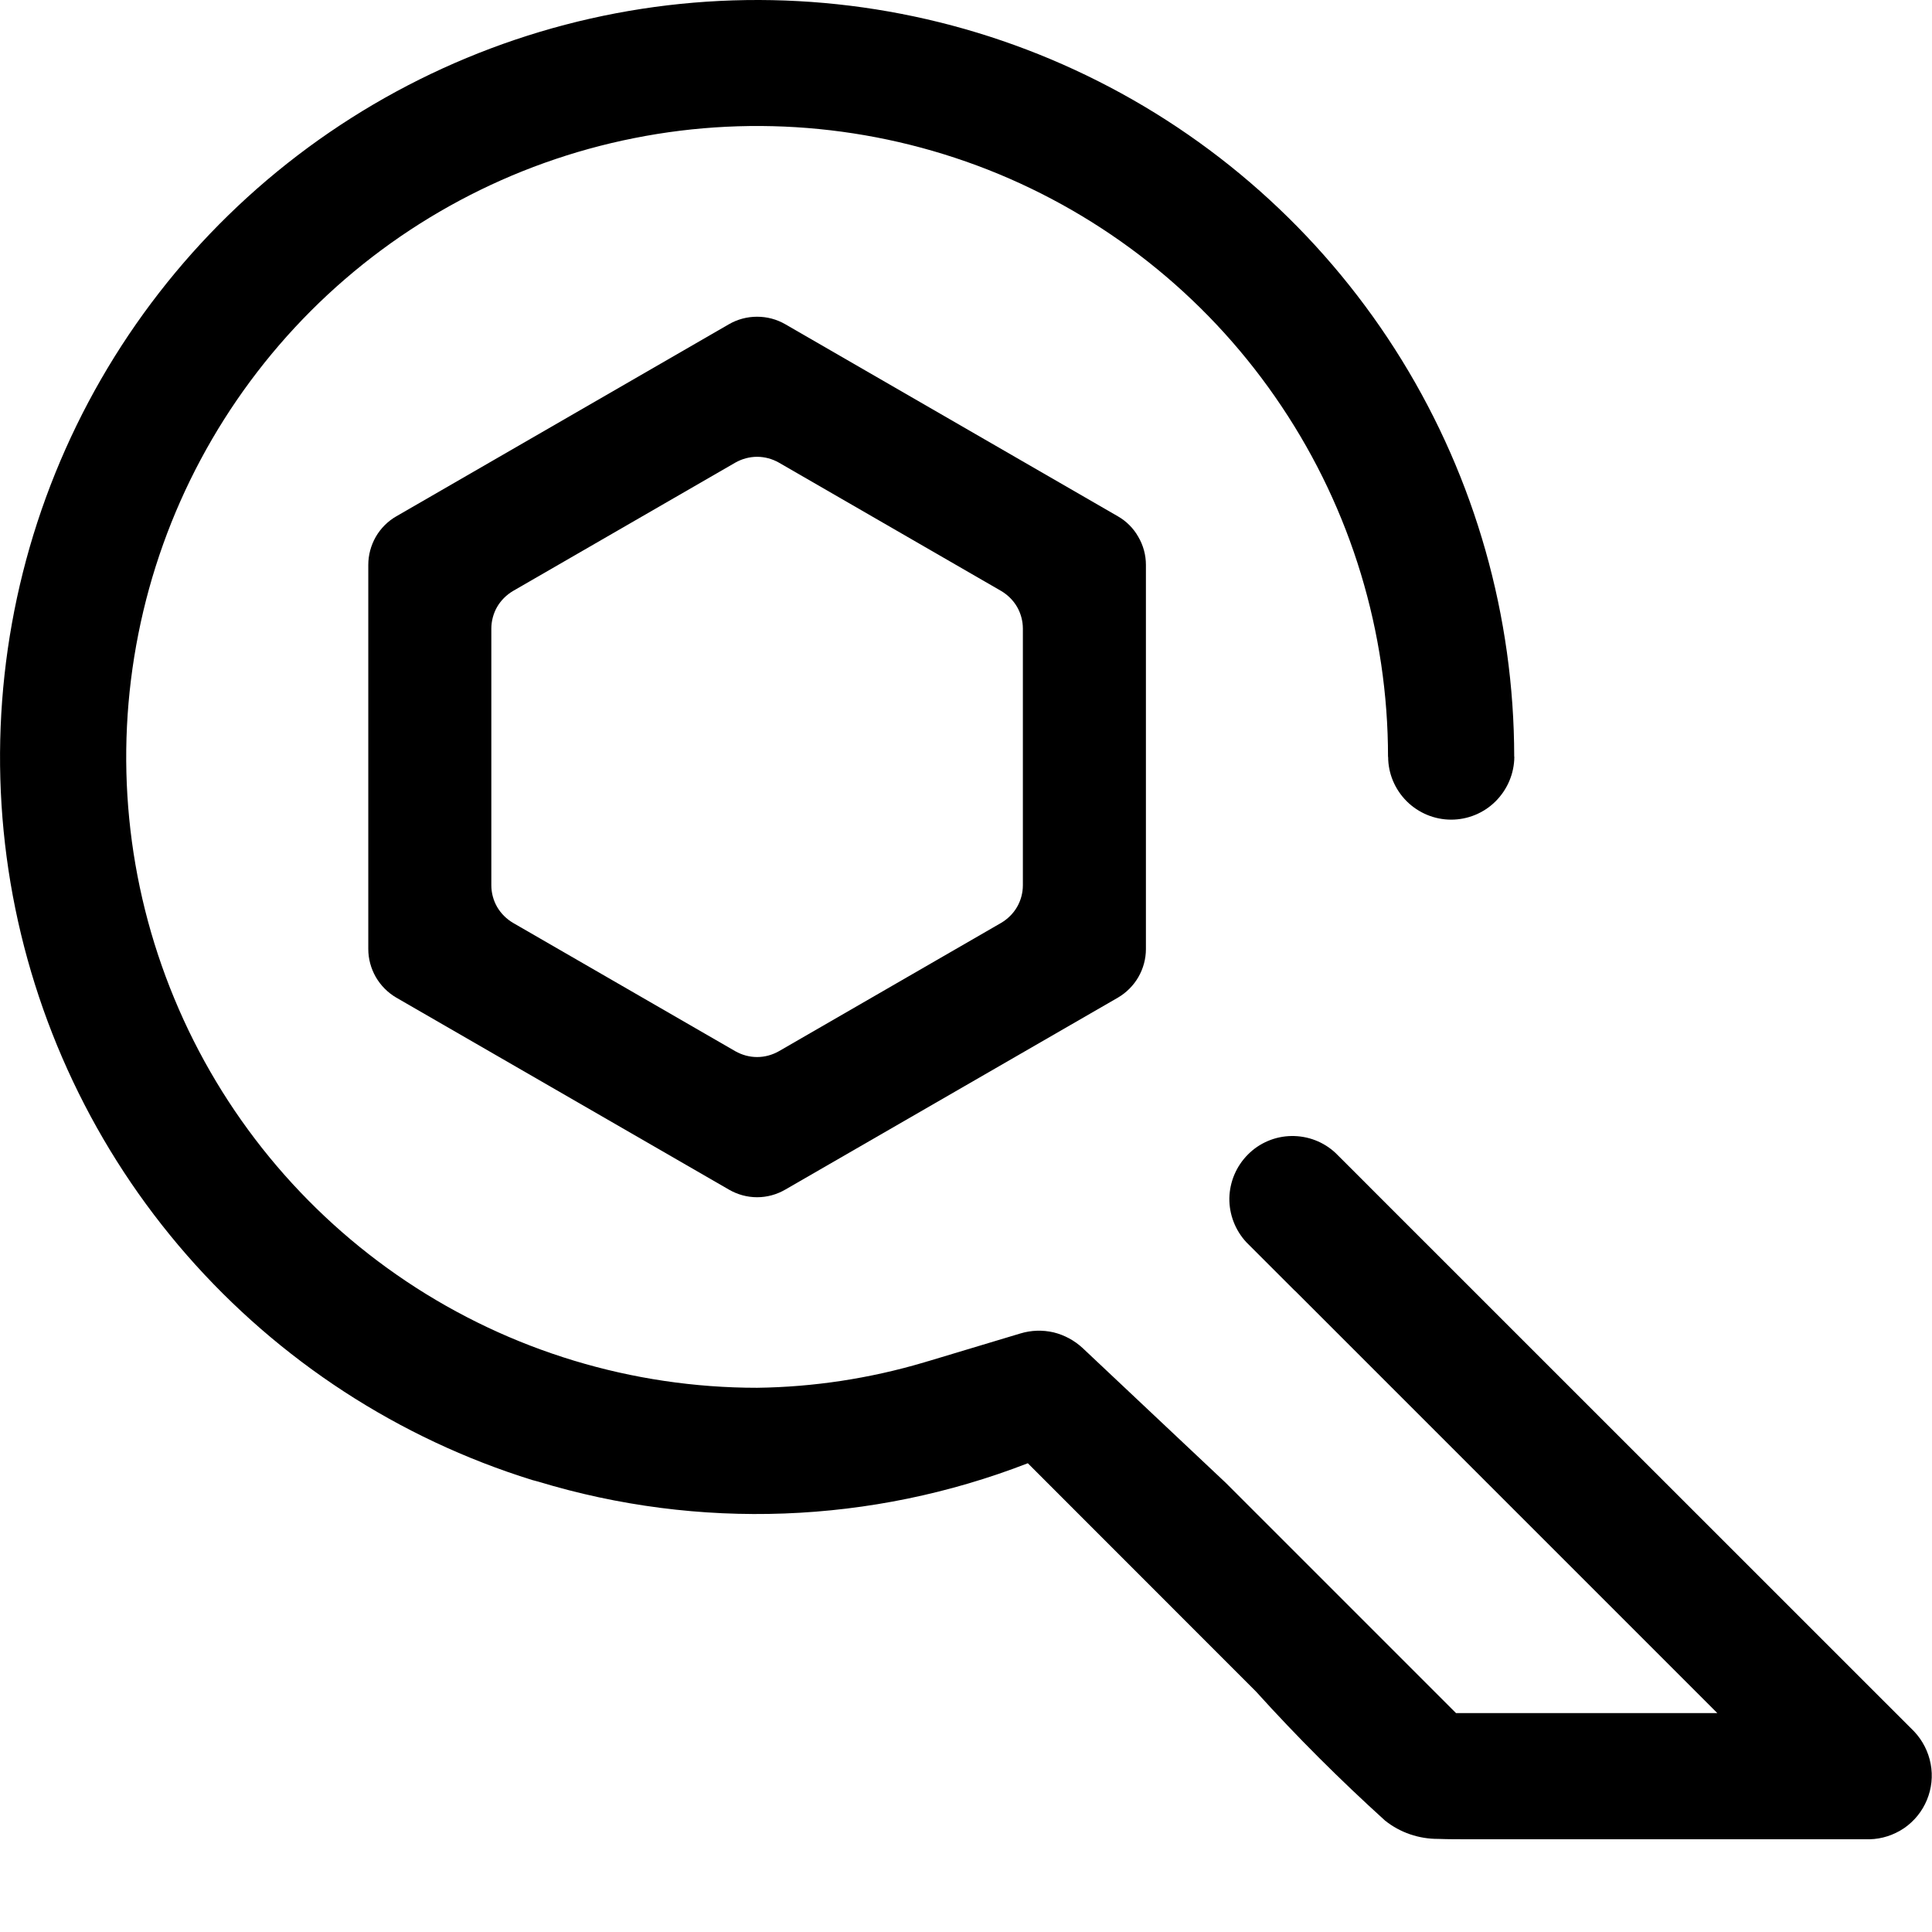
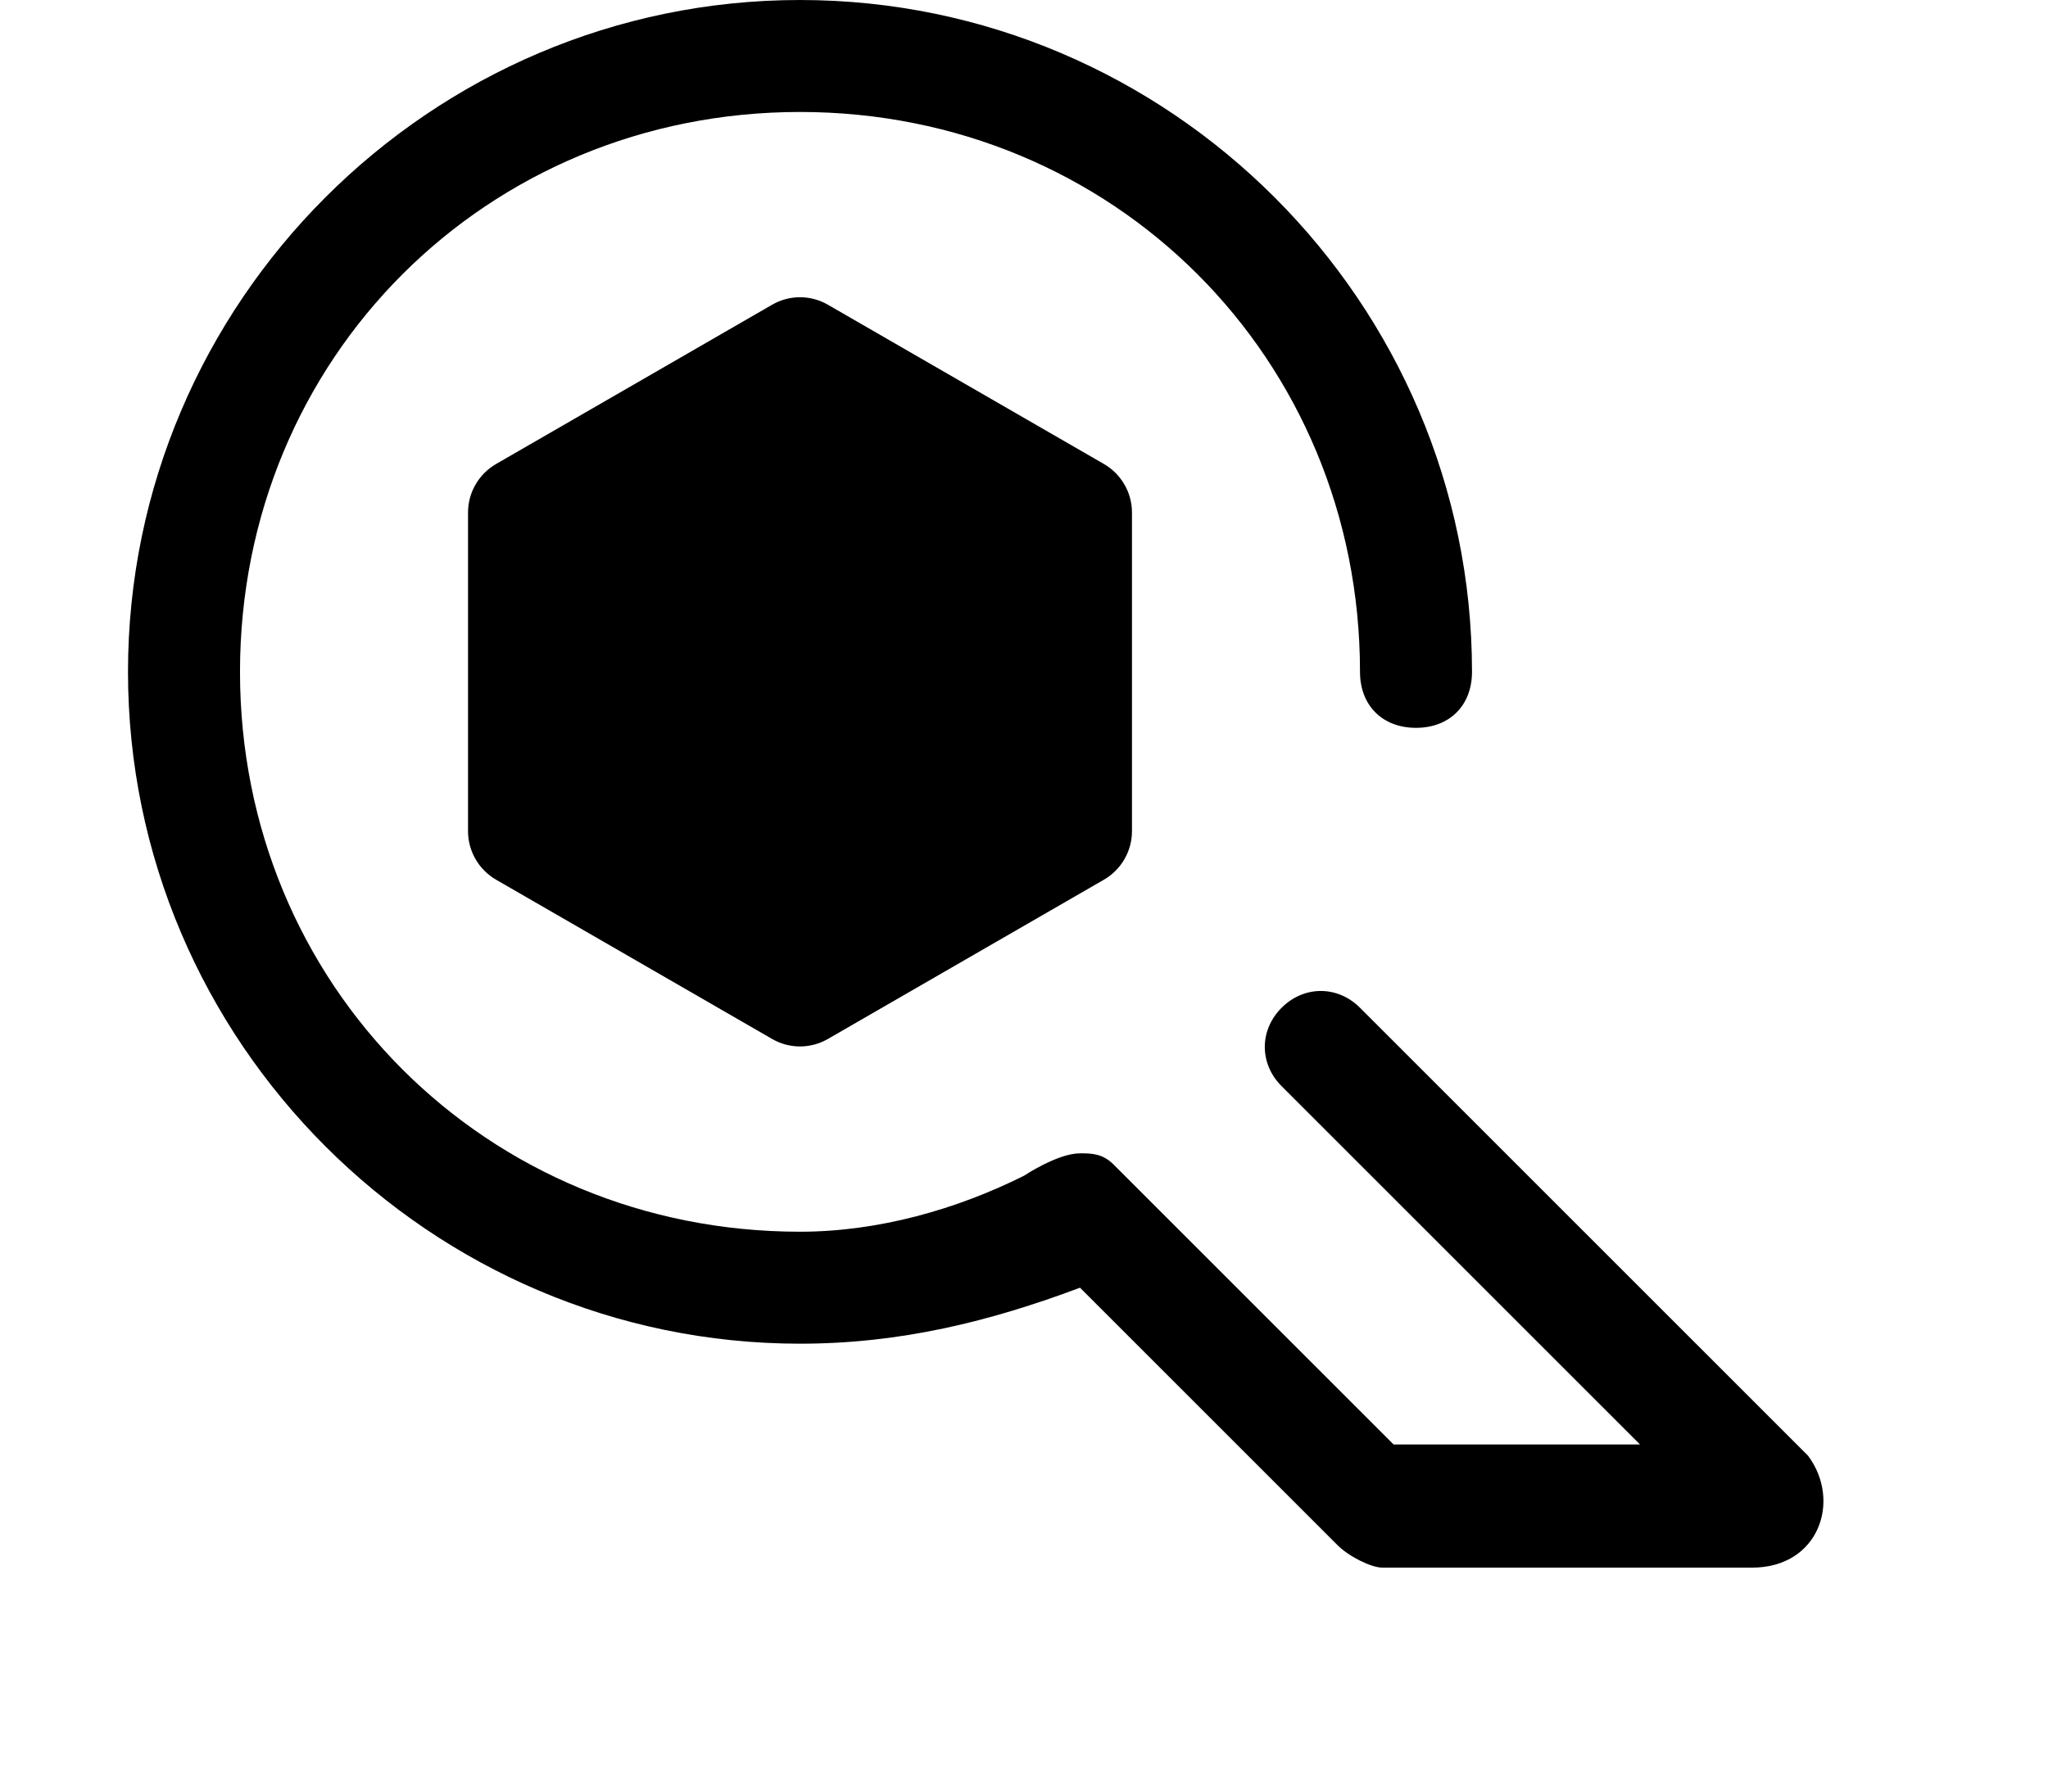
- <svg xmlns="http://www.w3.org/2000/svg" width="16" height="16" viewBox="0 0 16 16">
-   <path d="M15.853 14.34L11.391 9.879L11.387 9.875C11.279 9.766 11.17 9.658 11.061 9.549C10.962 9.456 10.831 9.406 10.695 9.408C10.56 9.41 10.43 9.465 10.335 9.561C10.239 9.657 10.184 9.786 10.181 9.922C10.179 10.058 10.23 10.189 10.322 10.288L10.719 10.685L10.729 10.694L14.222 14.187H12.058L10.151 12.28L8.966 11.164C8.898 11.101 8.815 11.056 8.725 11.034C8.634 11.013 8.54 11.016 8.451 11.043L7.686 11.273L7.685 11.273L7.652 11.283L7.652 11.283C7.203 11.416 6.738 11.487 6.27 11.493C5.237 11.493 4.226 11.187 3.367 10.613C2.508 10.039 1.838 9.223 1.443 8.268C1.047 7.313 0.944 6.263 1.146 5.249C1.347 4.236 1.845 3.305 2.575 2.574C3.306 1.843 4.237 1.345 5.251 1.144C6.264 0.942 7.315 1.046 8.27 1.441C9.224 1.837 10.04 2.506 10.614 3.366C11.189 4.225 11.495 5.235 11.495 6.268H11.496C11.496 6.406 11.552 6.538 11.65 6.636C11.748 6.733 11.88 6.788 12.018 6.788C12.156 6.788 12.289 6.733 12.386 6.636C12.484 6.538 12.54 6.406 12.541 6.268L12.54 6.265C12.539 5.106 12.217 3.969 11.609 2.982C11.001 1.995 10.131 1.195 9.096 0.673C8.061 0.15 6.901 -0.075 5.745 0.022C4.59 0.119 3.484 0.535 2.551 1.222C1.617 1.91 0.893 2.843 0.458 3.918C0.023 4.993 -0.105 6.168 0.087 7.311C0.28 8.454 0.785 9.522 1.548 10.395C2.311 11.268 3.301 11.913 4.408 12.257C4.424 12.262 4.441 12.265 4.457 12.27C5.787 12.674 7.215 12.621 8.512 12.118C9.142 12.749 9.772 13.379 10.402 14.009C10.74 14.383 11.097 14.739 11.47 15.077C11.595 15.177 11.751 15.23 11.912 15.229C11.994 15.232 12.079 15.232 12.17 15.232H15.483C15.585 15.23 15.684 15.197 15.769 15.14C15.853 15.082 15.919 15.001 15.958 14.906C15.997 14.812 16.008 14.708 15.989 14.608C15.97 14.507 15.923 14.415 15.853 14.34V14.34Z" />
-   <path d="M9.258 4.276L6.503 2.685C6.432 2.644 6.352 2.623 6.27 2.623C6.188 2.623 6.108 2.644 6.037 2.685L3.282 4.276C3.212 4.316 3.153 4.375 3.112 4.446C3.072 4.516 3.05 4.596 3.05 4.678V7.86C3.05 7.941 3.072 8.021 3.112 8.091C3.153 8.162 3.212 8.221 3.282 8.262L6.037 9.852C6.108 9.893 6.188 9.915 6.27 9.915C6.352 9.915 6.432 9.893 6.503 9.852L9.258 8.262C9.328 8.221 9.387 8.162 9.428 8.091C9.468 8.021 9.49 7.941 9.49 7.86V4.678C9.49 4.596 9.468 4.516 9.427 4.446C9.387 4.375 9.328 4.316 9.258 4.276ZM8.471 5.206V7.331C8.471 7.395 8.454 7.457 8.423 7.511C8.391 7.566 8.345 7.611 8.291 7.643L6.45 8.706C6.395 8.737 6.333 8.754 6.27 8.754C6.207 8.754 6.145 8.737 6.09 8.706L4.249 7.643C4.195 7.611 4.149 7.566 4.117 7.511C4.086 7.457 4.069 7.395 4.069 7.331V5.206C4.069 5.143 4.086 5.08 4.117 5.026C4.149 4.971 4.195 4.926 4.249 4.894L6.09 3.831C6.145 3.8 6.207 3.783 6.27 3.783C6.333 3.783 6.395 3.8 6.45 3.831L8.291 4.894C8.345 4.926 8.391 4.971 8.423 5.026C8.454 5.08 8.471 5.143 8.471 5.206V5.206Z" />
+ <svg xmlns="http://www.w3.org/2000/svg" width="16" height="14" viewBox="0 0 16 16">
+   <path d="M15 13L11.1 9.1L11 9C10.8 8.8 10.5 8.8 10.3 9C10.1 9.2 10.1 9.5 10.3 9.7L10.5 9.9L10.8 10.2L13.5 12.9H11.3L9.3 10.9L9.1 10.7L8.8 10.4C8.7 10.3 8.6 10.3 8.5 10.3C8.3 10.3 8 10.5 8 10.5C7.4 10.8 6.7 11 6 11C3.2 11 1 8.8 1 6C1 3.2 3.2 1 6 1C8.8 1 11 3.2 11 6C11 6.3 11.2 6.5 11.5 6.5C11.8 6.5 12 6.3 12 6C12 2.7 9.3 0 6 0C2.7 0 0 2.7 0 6C0 9.3 2.7 12 6 12C6.9 12 7.7 11.8 8.5 11.5L10.8 13.8C10.9 13.9 11.1 14 11.2 14H14.5C15.1 14 15.3 13.4 15 13Z" />
+   <path d="M6.25 2.722L8.714 4.144C8.869 4.234 8.964 4.399 8.964 4.577V7.423C8.964 7.601 8.869 7.766 8.714 7.856L6.25 9.278C6.095 9.368 5.905 9.368 5.75 9.278L3.286 7.856C3.131 7.766 3.036 7.601 3.036 7.423V4.577C3.036 4.399 3.131 4.234 3.286 4.144L5.75 2.722C5.905 2.632 6.095 2.632 6.25 2.722Z" />
</svg>
